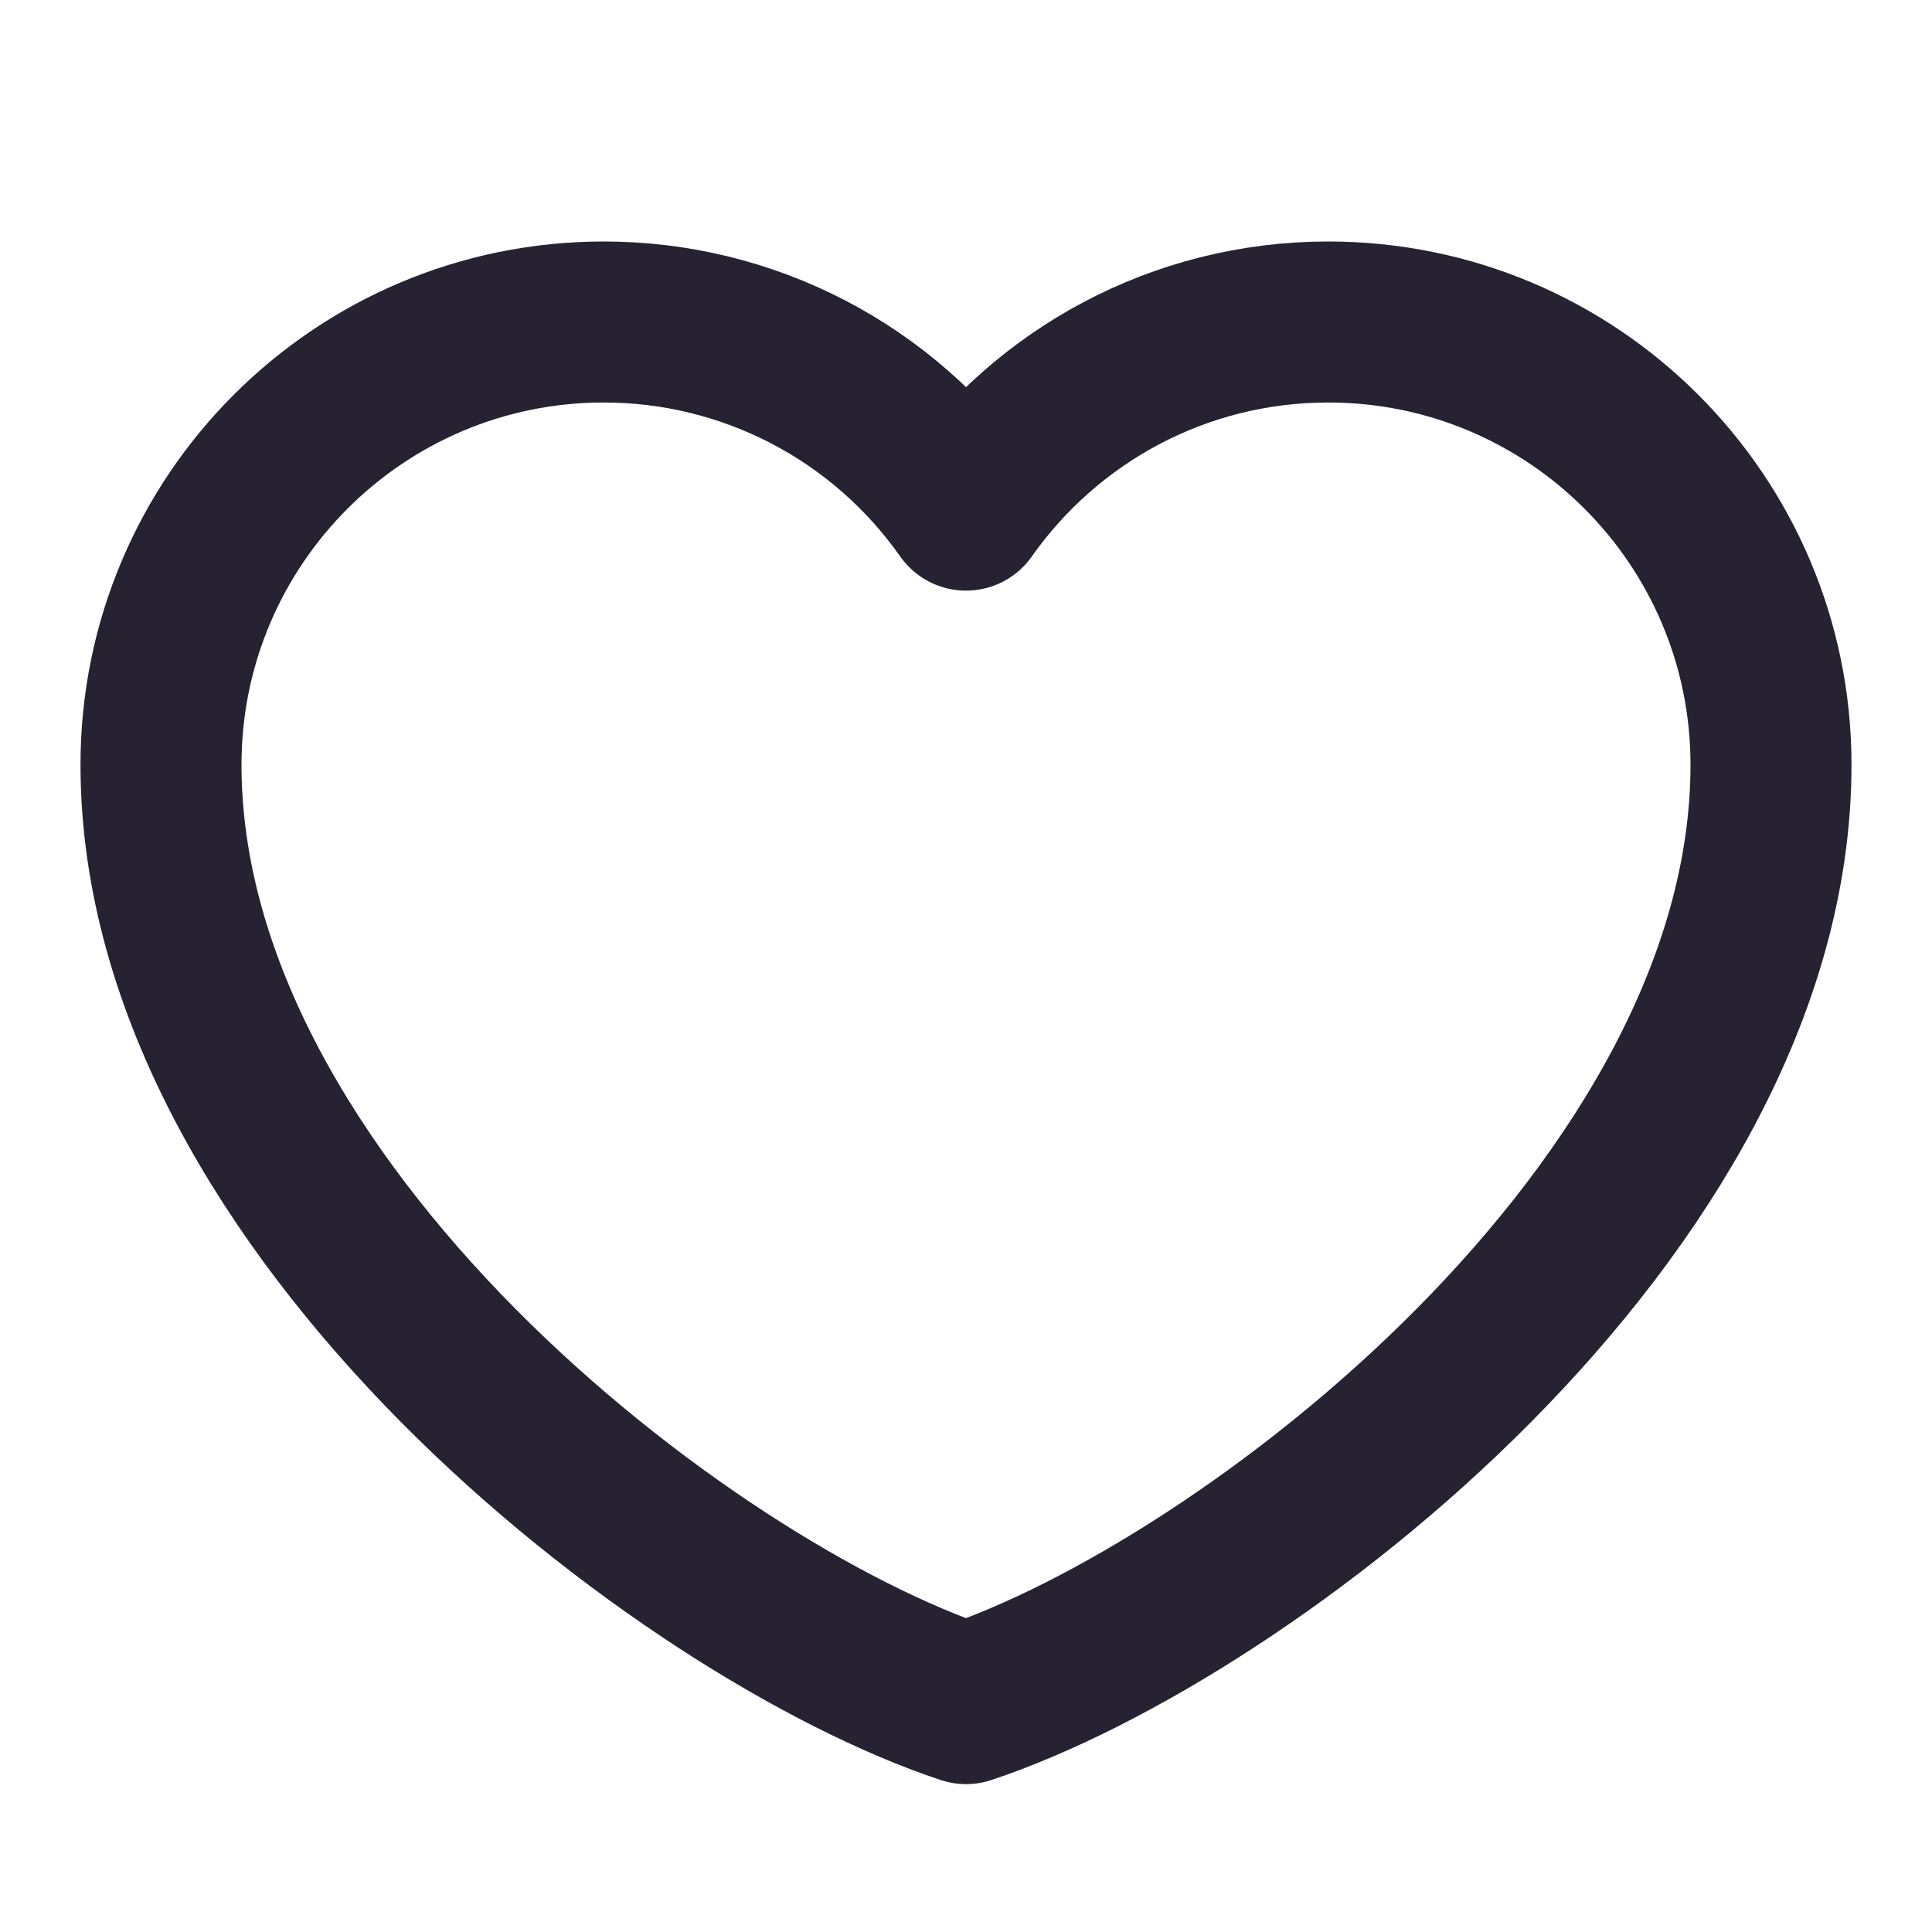
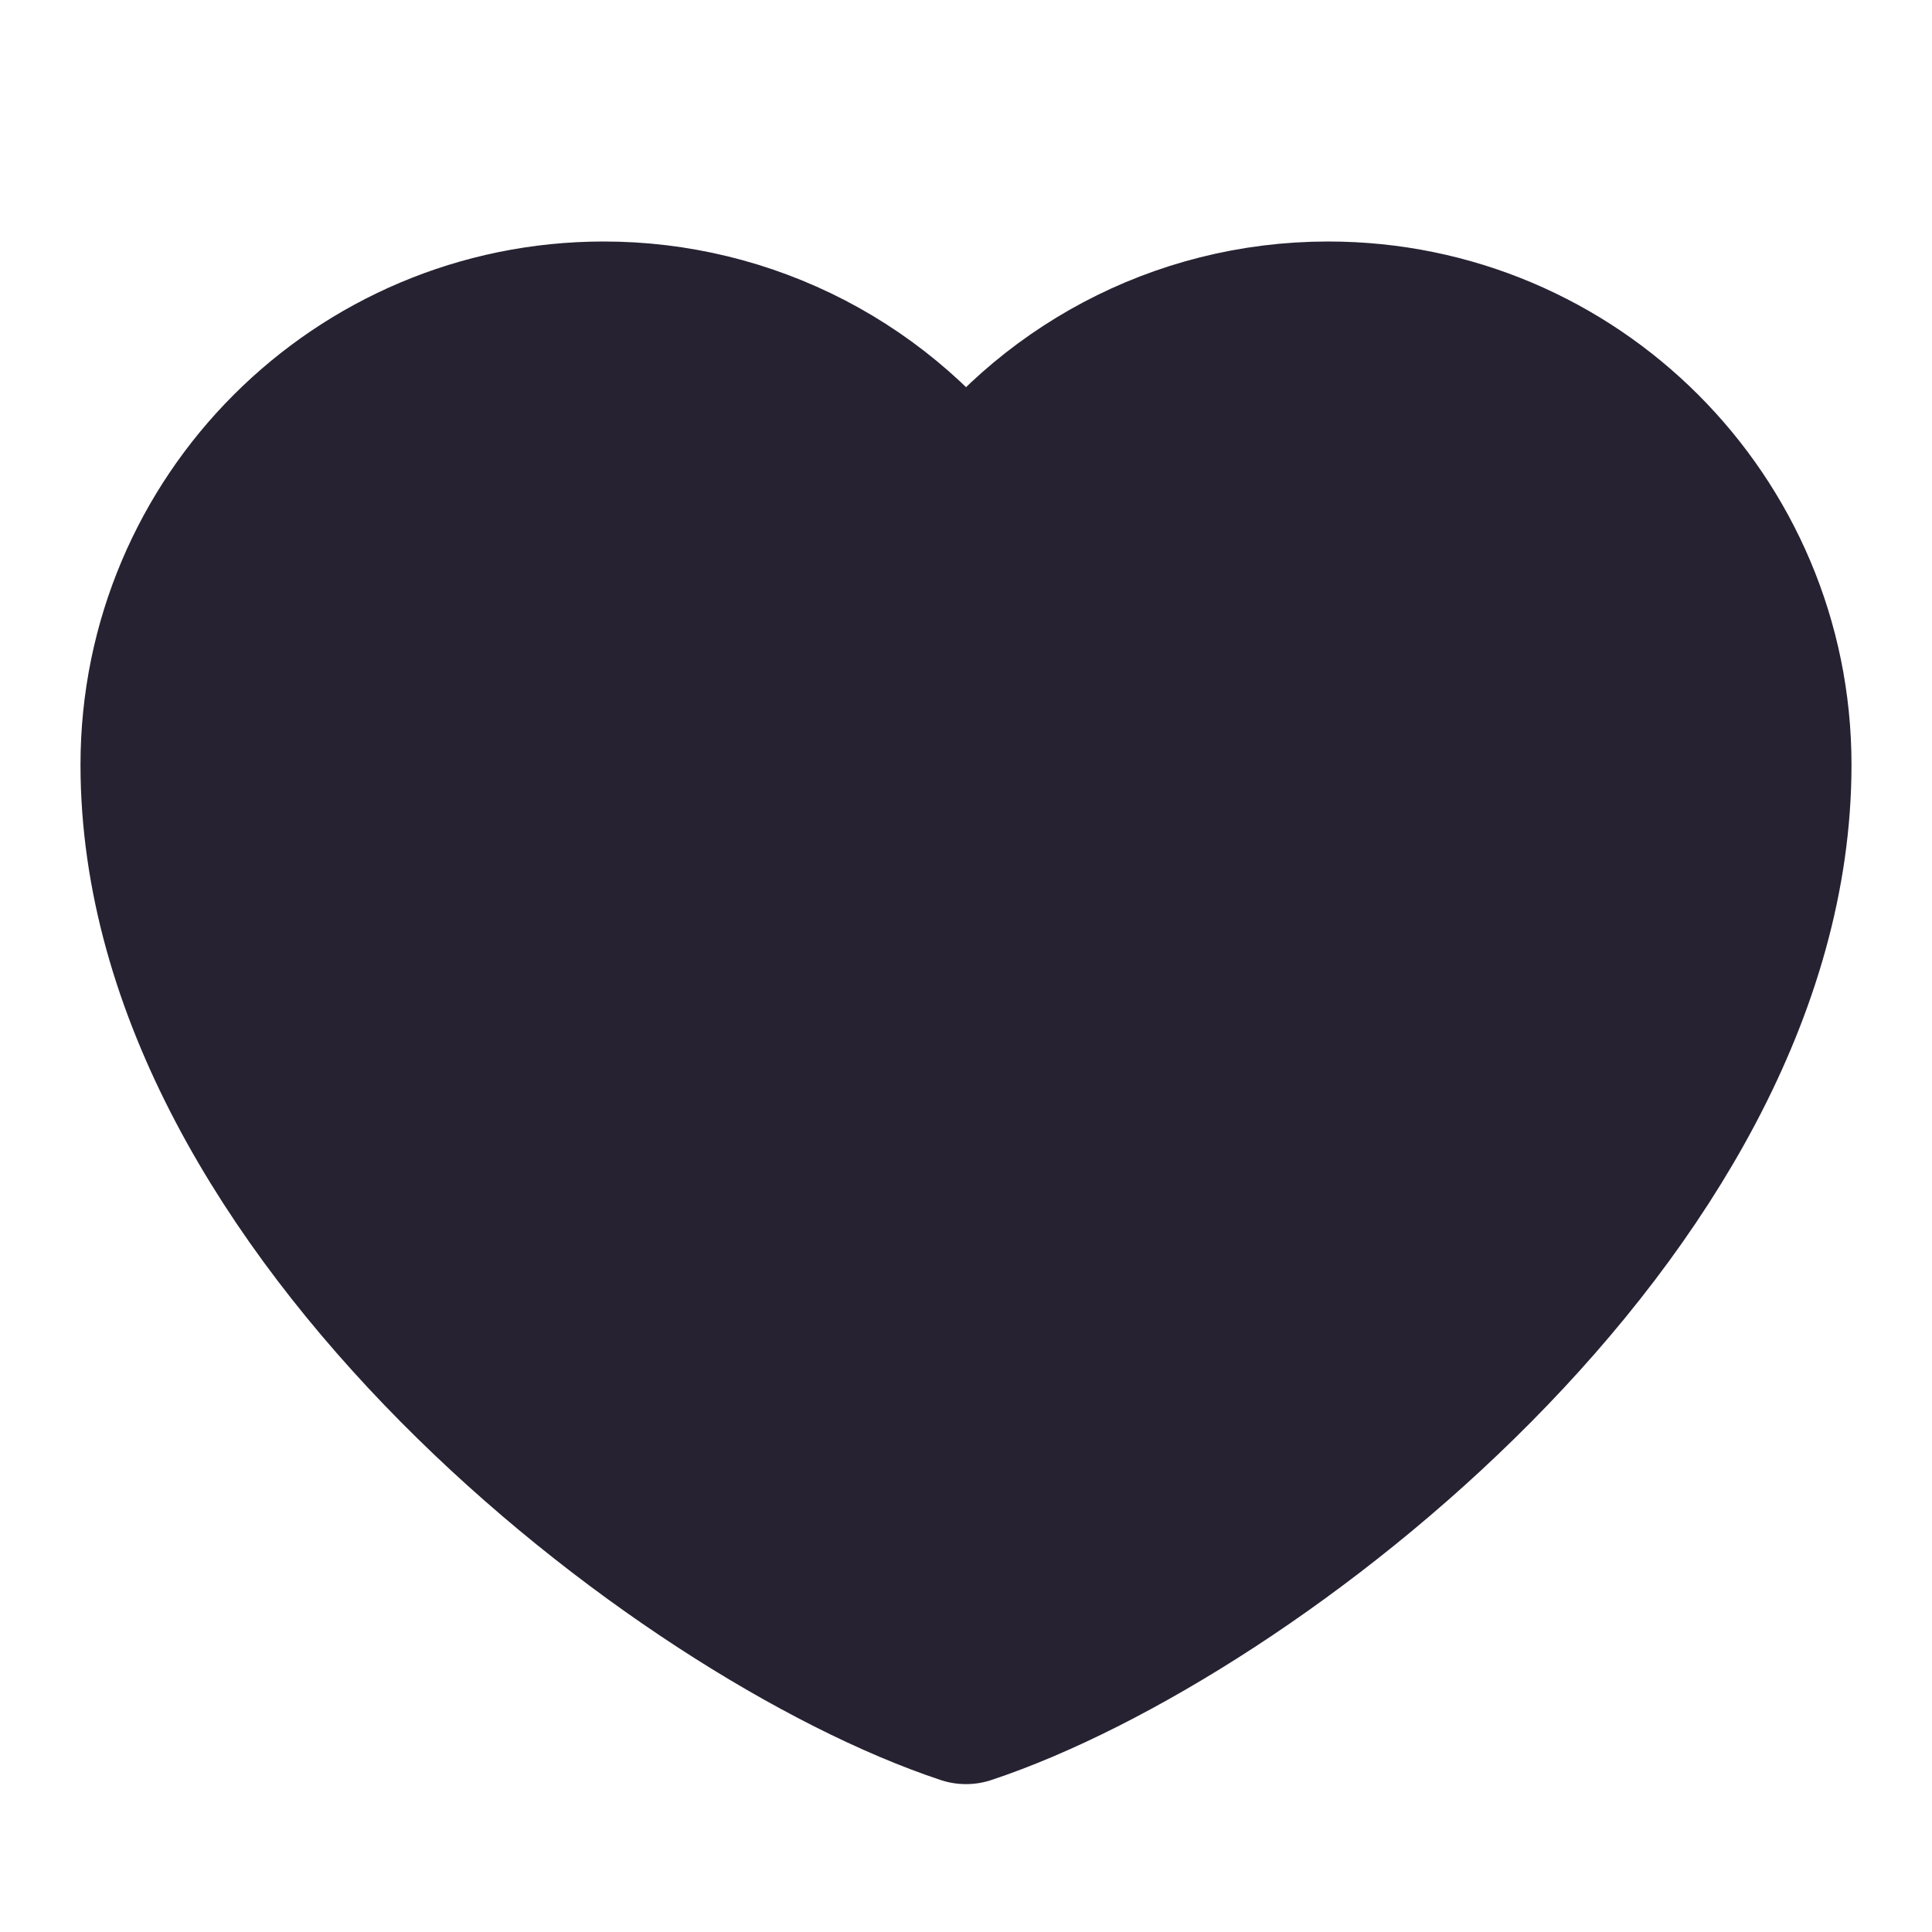
<svg xmlns="http://www.w3.org/2000/svg" width="48" height="48" viewBox="0 0 48 48" fill="none">
-   <path d="M15 8C8.925 8 4 12.925 4 19C4 30 17 40 24 42.326C31 40 44 30 44 19C44 12.925 39.075 8 33 8C29.28 8 25.99 9.847 24 12.674C22.986 11.229 21.638 10.05 20.072 9.236C18.505 8.423 16.765 7.999 15 8Z" stroke="#272231" stroke-width="4" stroke-linecap="round" stroke-linejoin="round" />
+   <path d="M15 8C8.925 8 4 12.925 4 19C4 30 17 40 24 42.326C31 40 44 30 44 19C44 12.925 39.075 8 33 8C29.28 8 25.99 9.847 24 12.674C22.986 11.229 21.638 10.05 20.072 9.236C18.505 8.423 16.765 7.999 15 8Z" fill="#272231" stroke="#272231" stroke-width="4" stroke-linecap="round" stroke-linejoin="round" />
</svg>
